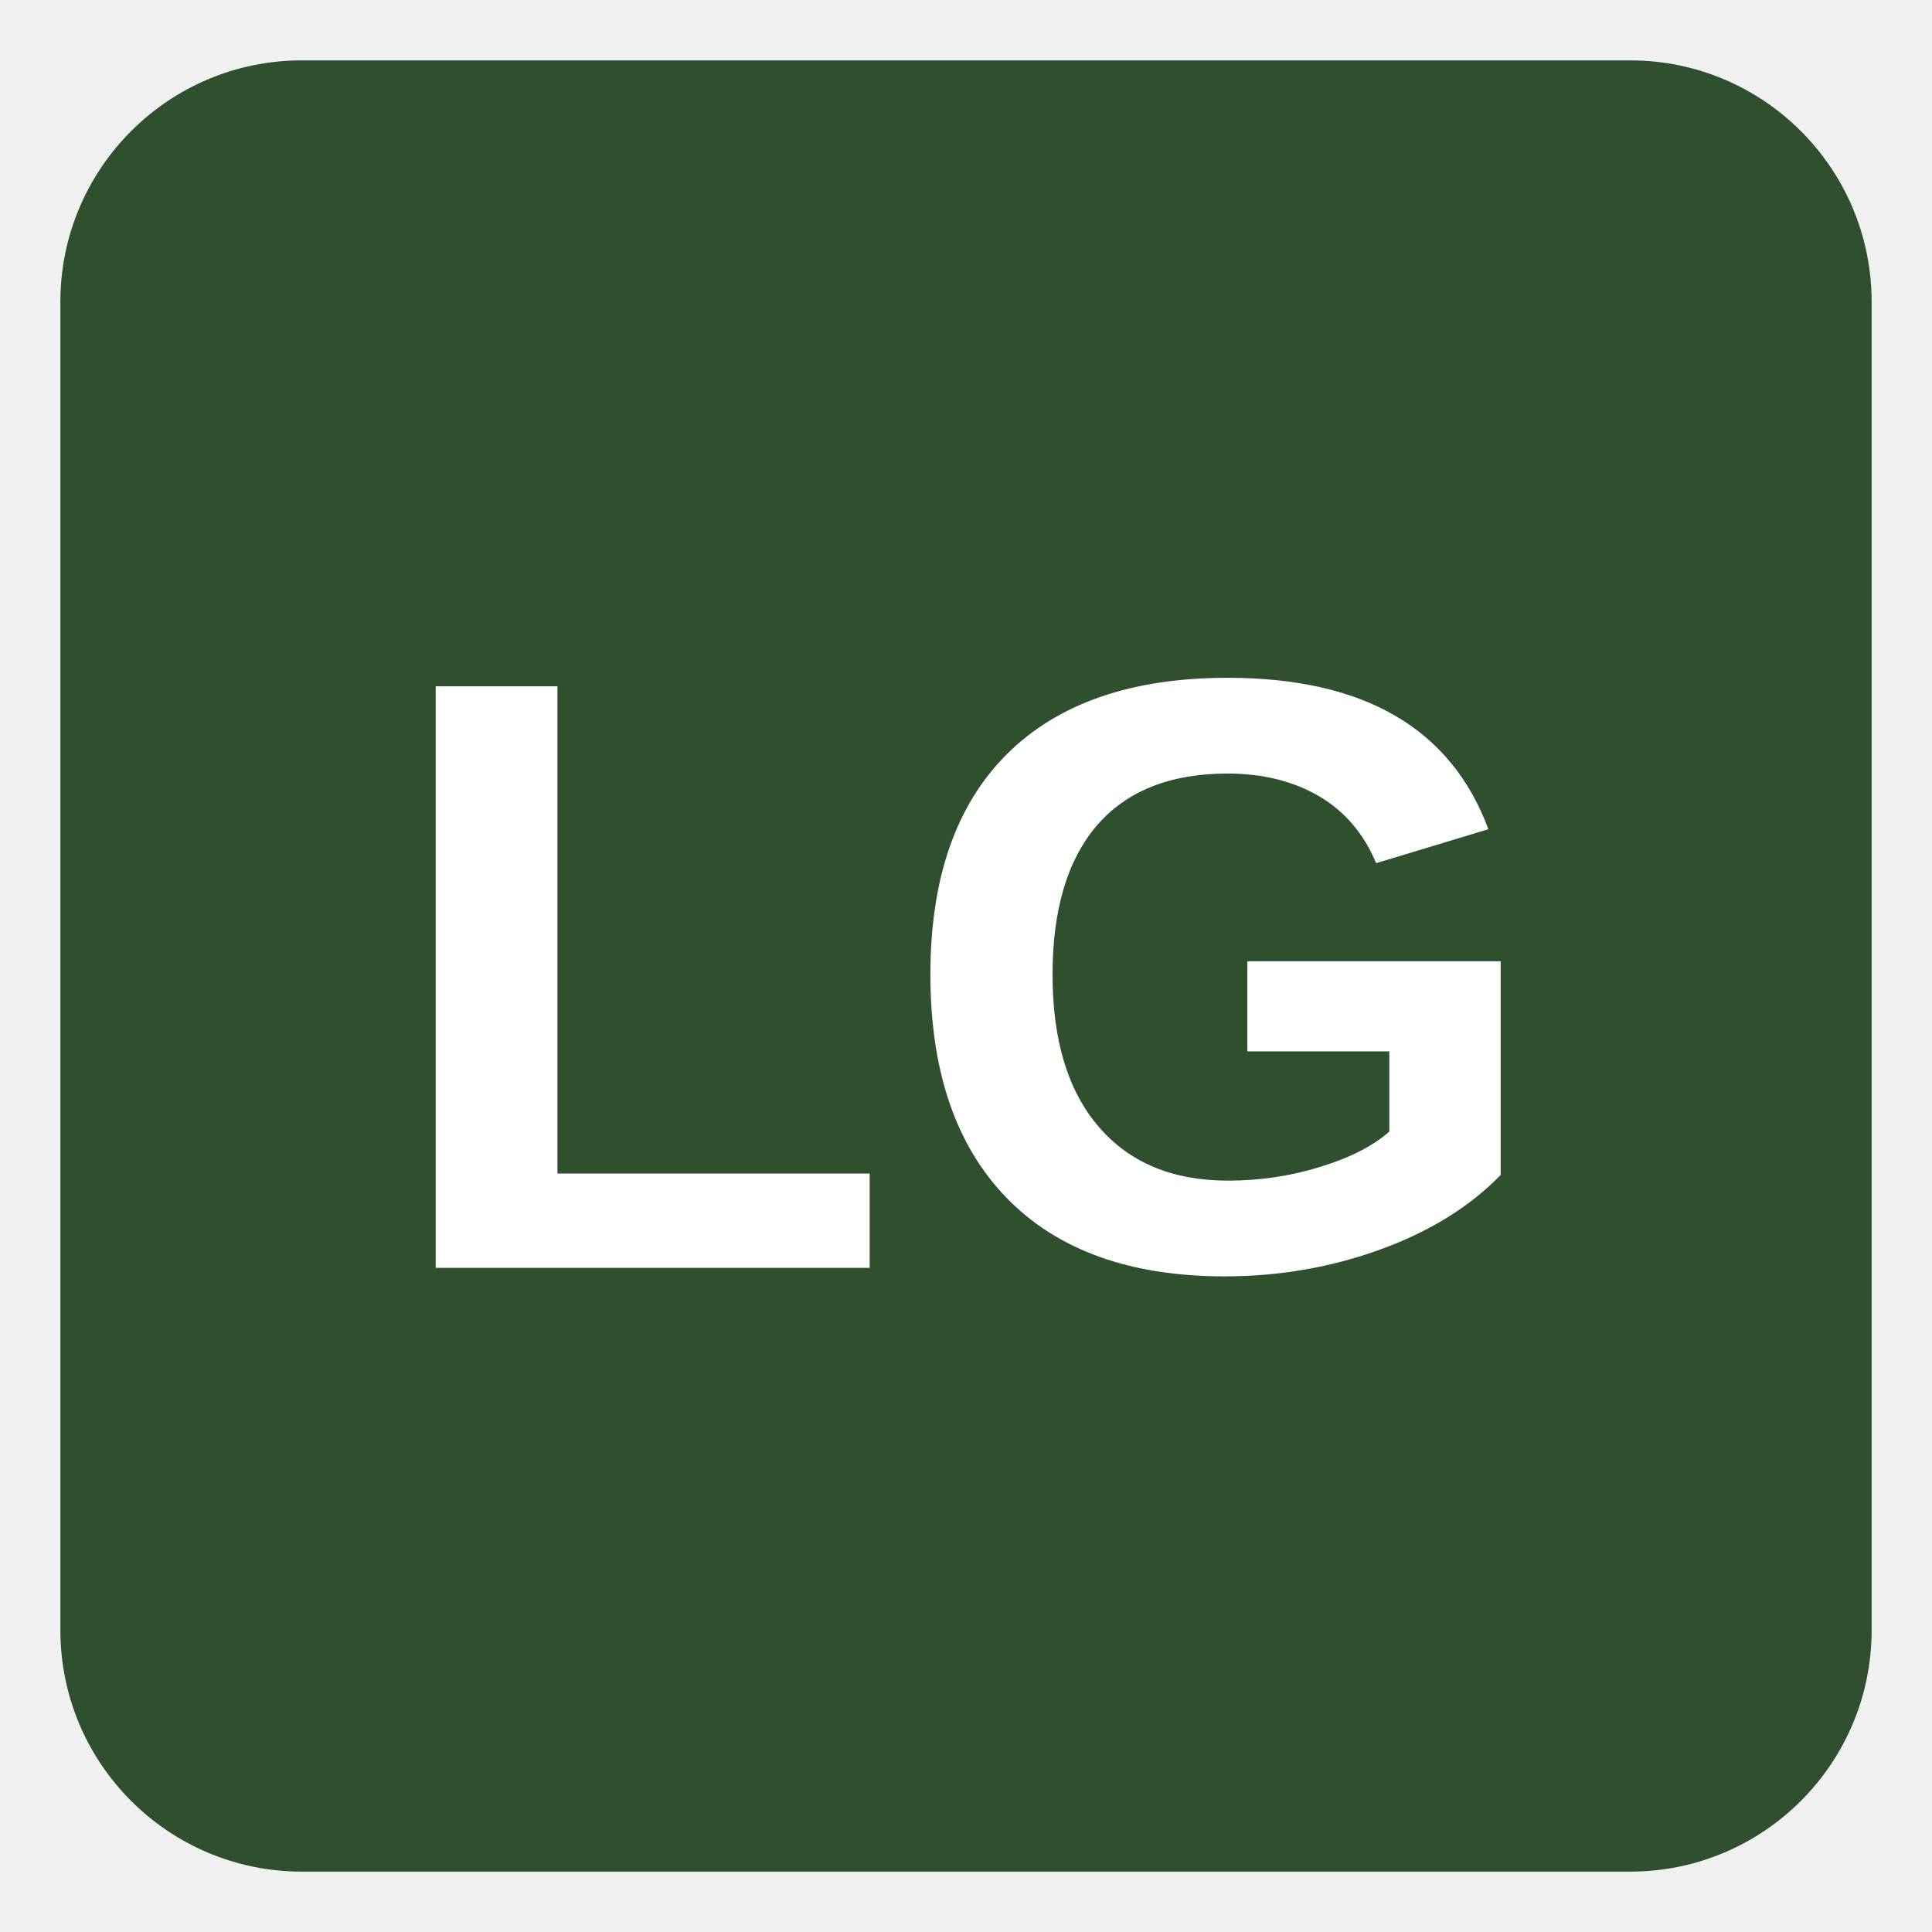
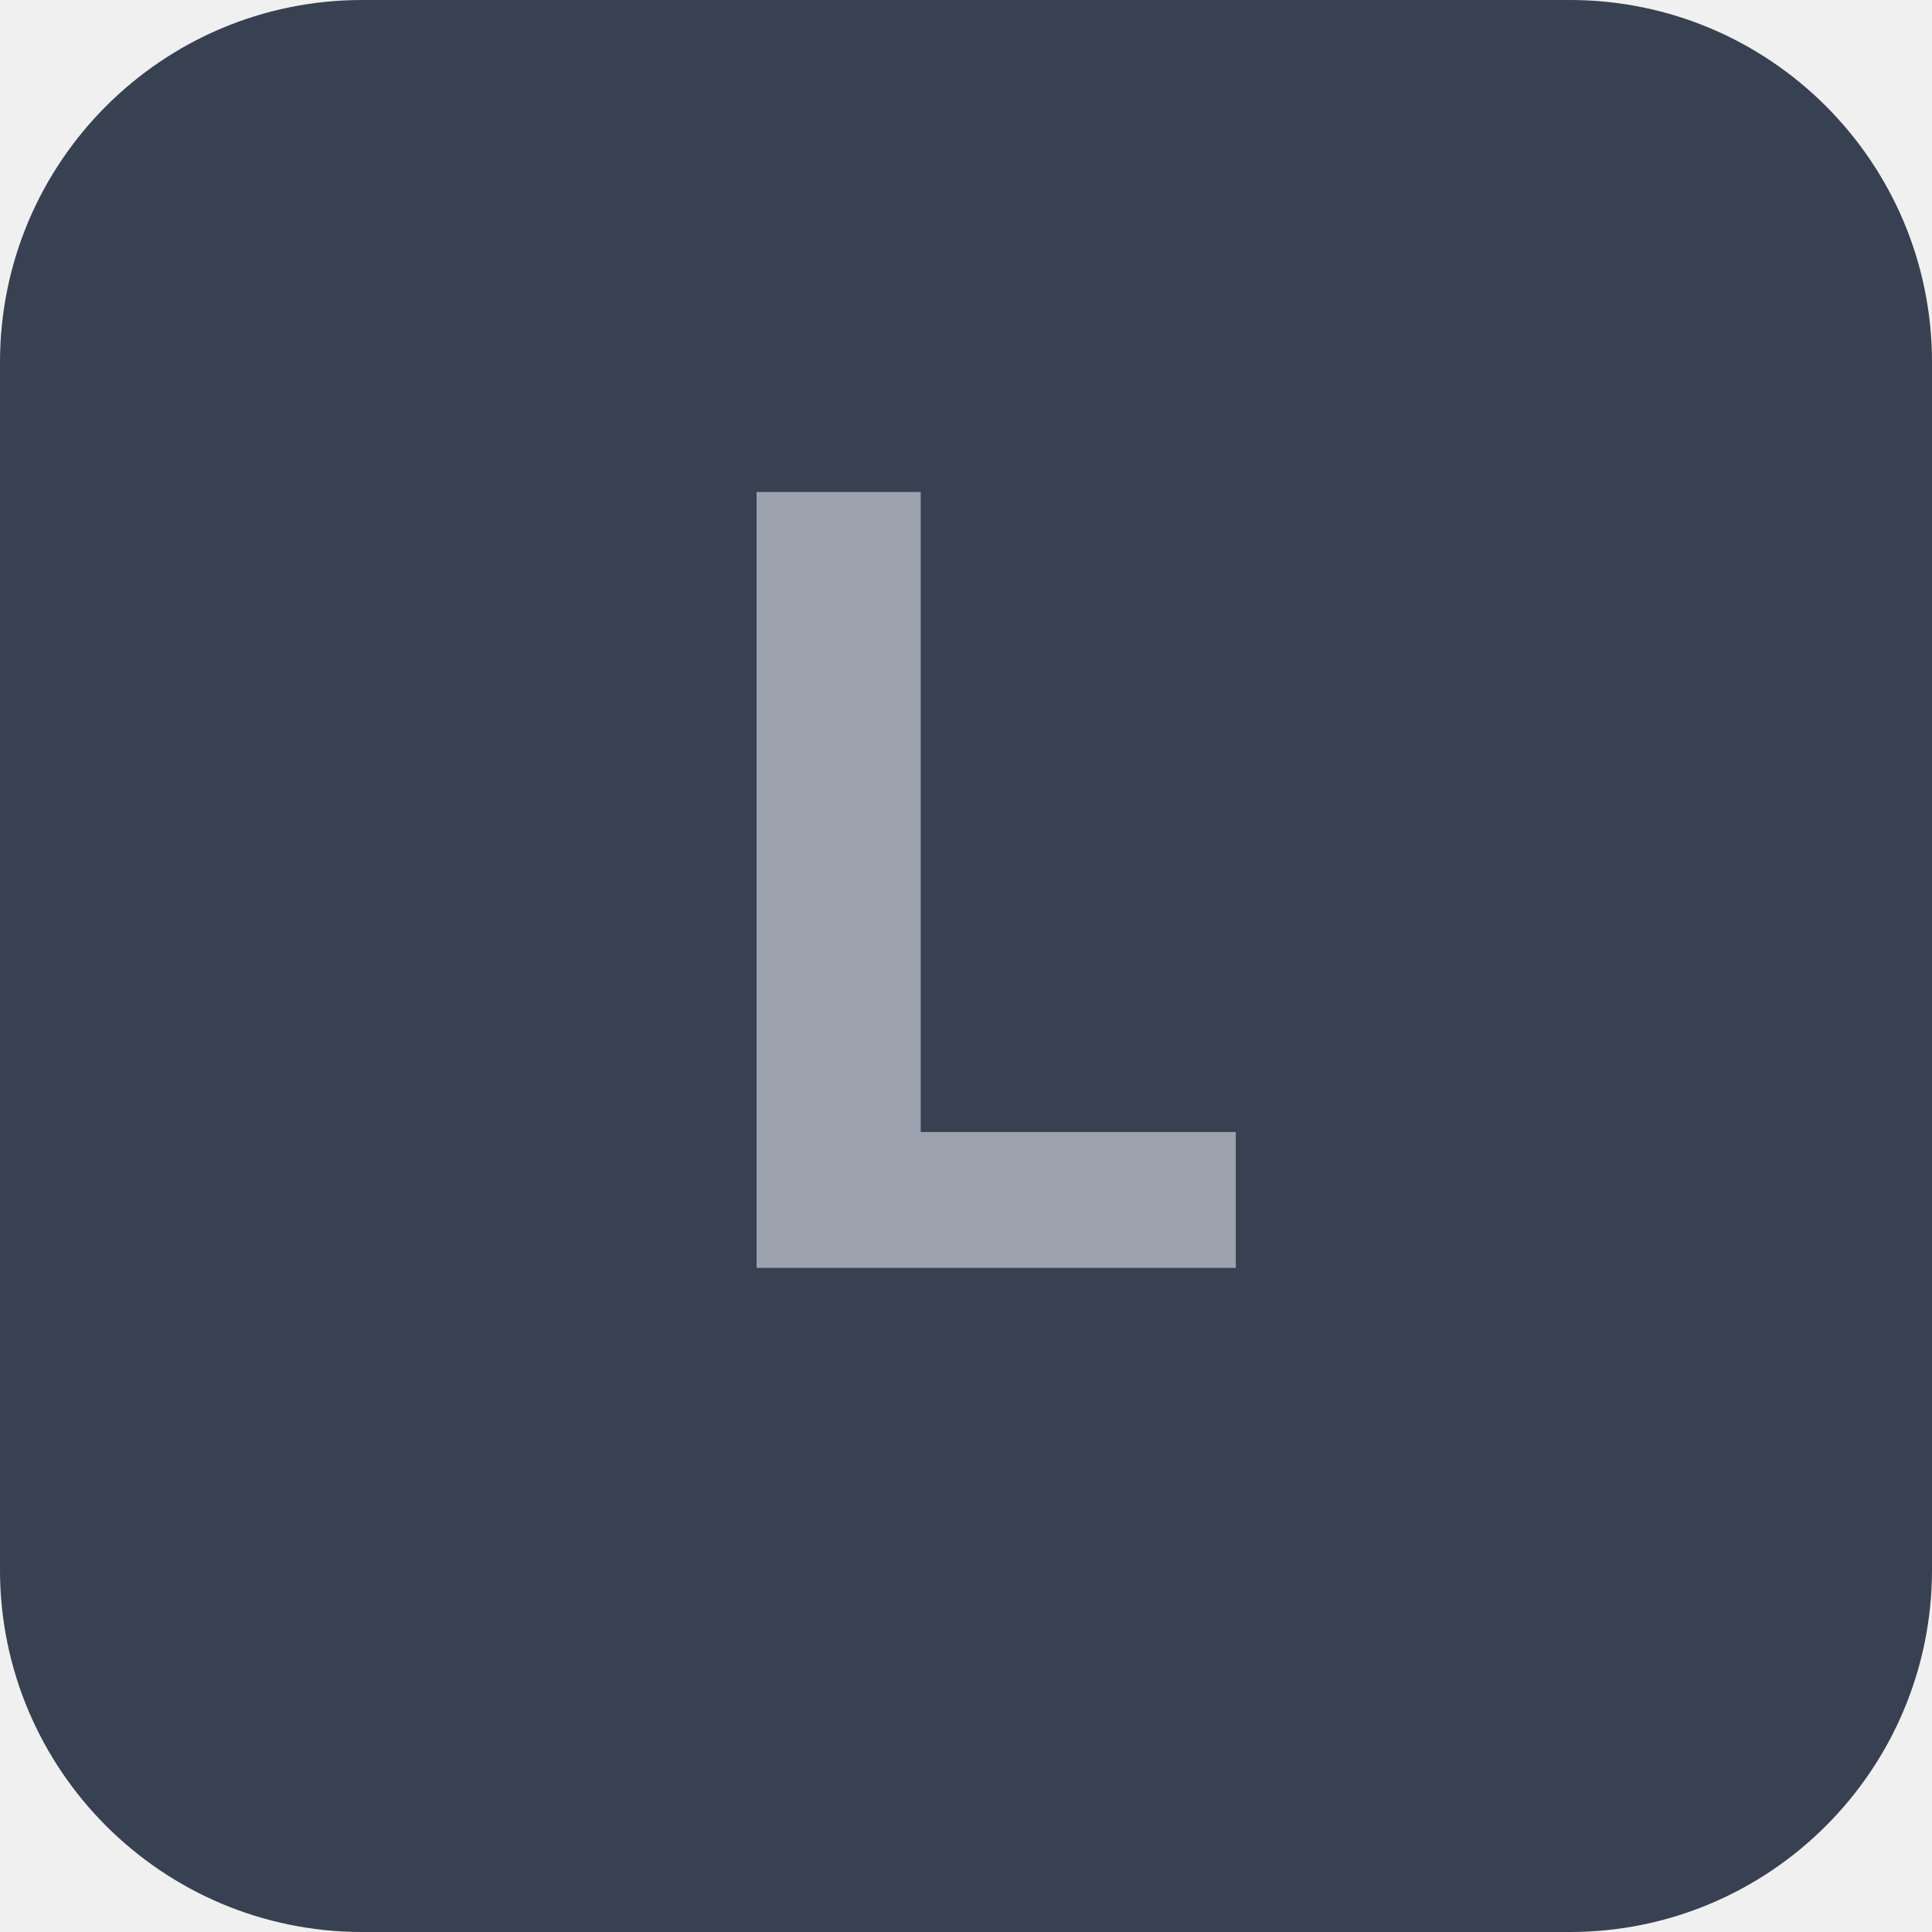
- <svg xmlns="http://www.w3.org/2000/svg" viewBox="0 0 64 64" width="64" height="64">
-   <rect x="2" y="2" width="60" height="60" rx="8" fill="#2F4F2F" />
-   <text x="32" y="42" text-anchor="middle" font-family="Arial,sans-serif" font-size="28" font-weight="700" fill="white">LG</text>
+ <svg xmlns="http://www.w3.org/2000/svg" viewBox="0 0 64 64">
+   <rect width="64" height="64" rx="12" fill="#374151" />
+   <text x="32" y="42" font-family="system-ui,sans-serif" font-size="36" font-weight="700" text-anchor="middle" fill="#9CA3AF">L</text>
</svg>
